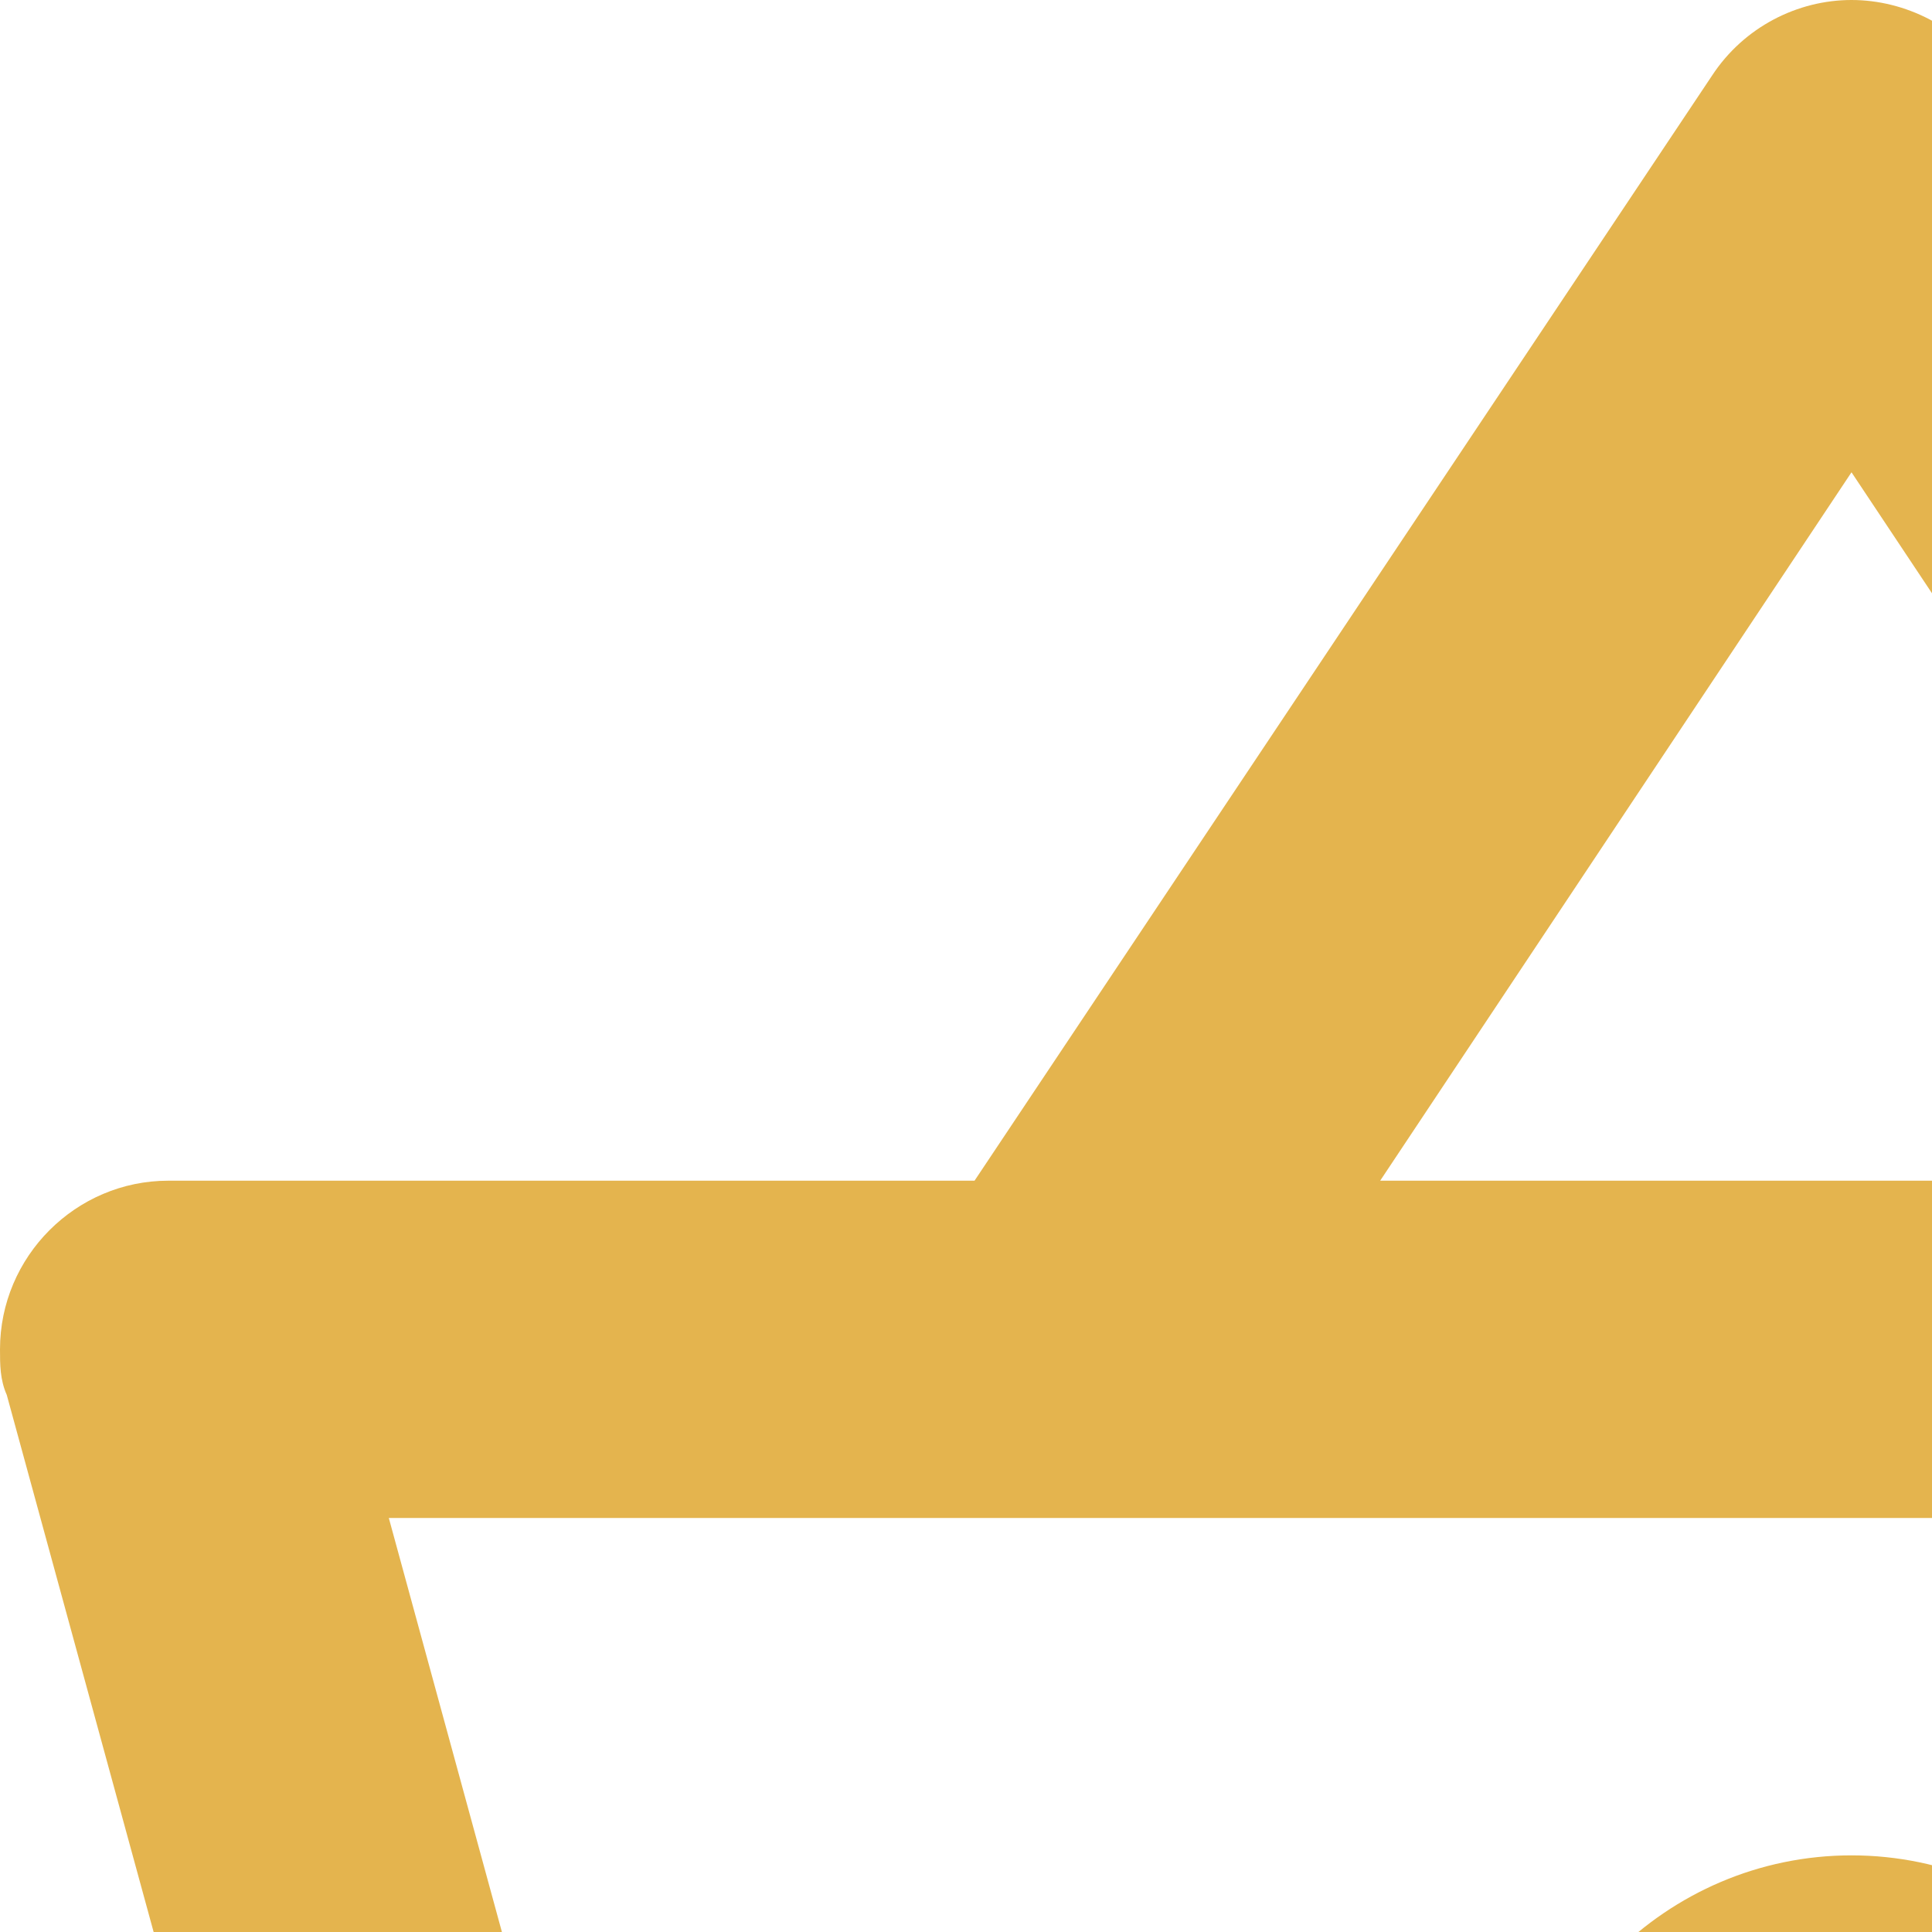
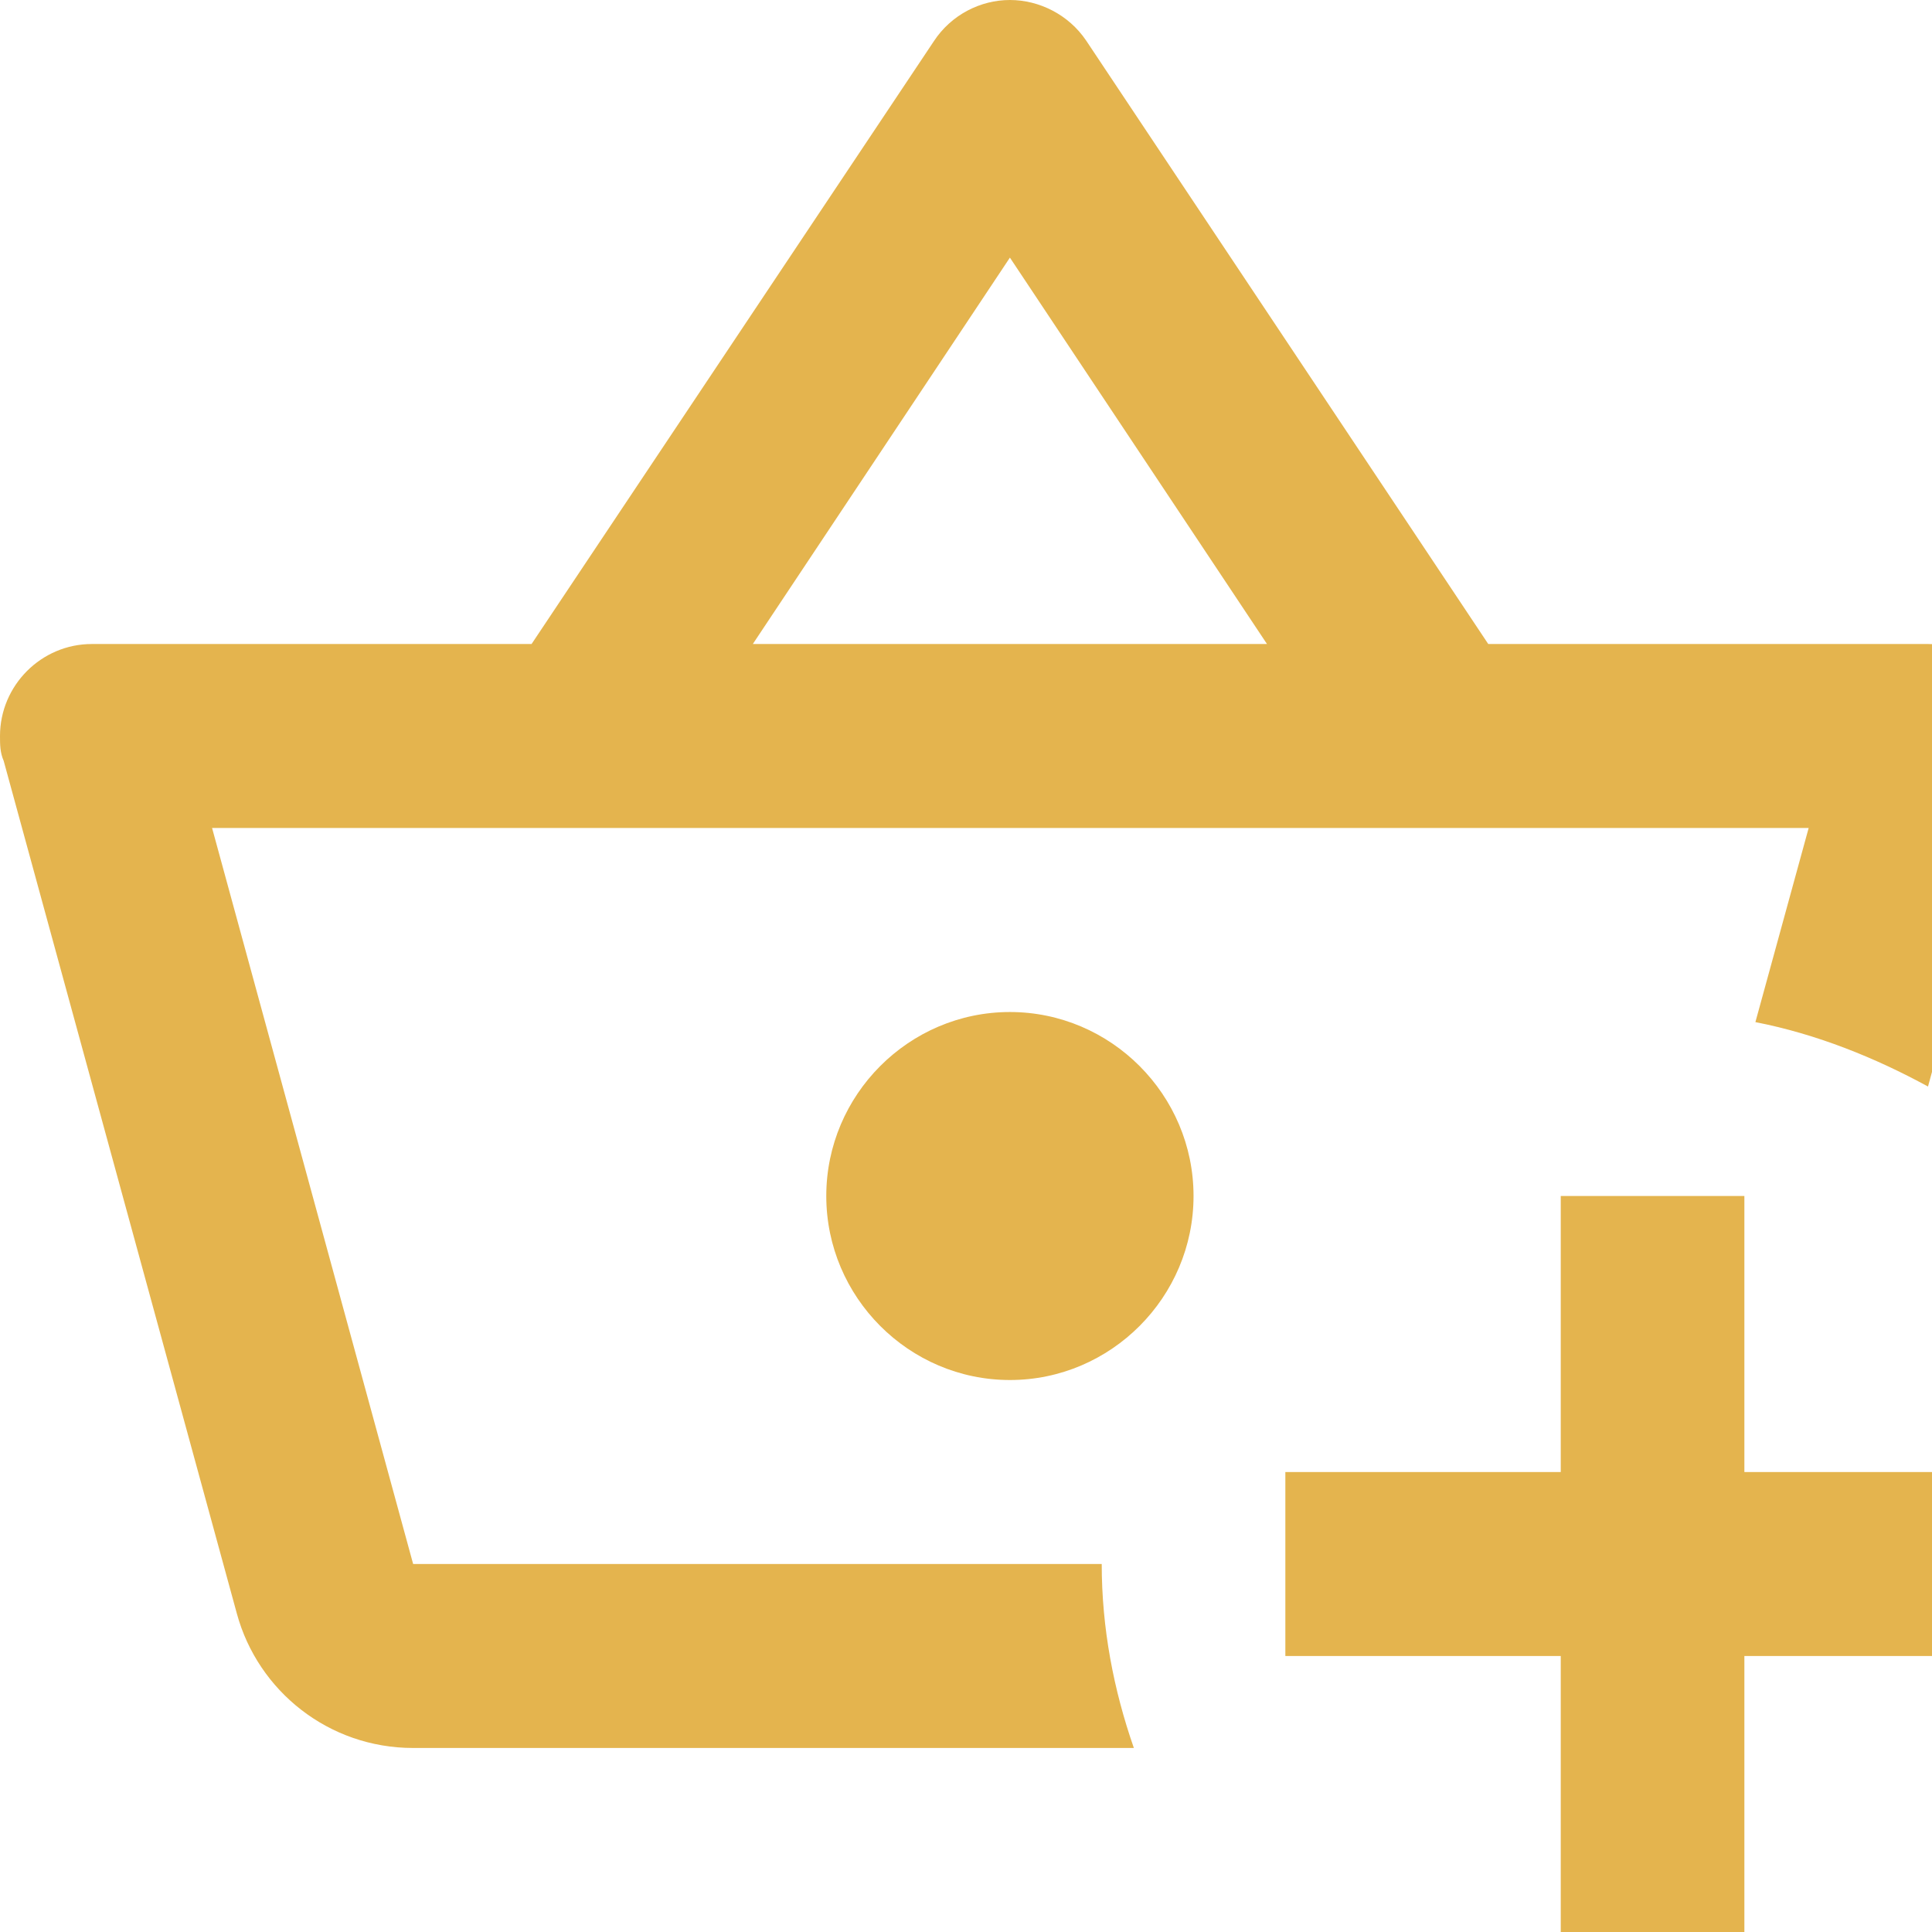
- <svg xmlns="http://www.w3.org/2000/svg" width="24" height="24" viewBox="0 0 24 24" fill="none">
+ <svg xmlns="http://www.w3.org/2000/svg" width="44" height="44" viewBox="0 0 44 44" fill="none">
  <path d="M39.727 27.238V33.524H46V37.714H39.727V44H35.545V37.714H29.273V33.524H35.545V27.238H39.727ZM23 23.048C20.7 23.048 18.818 24.933 18.818 27.238C18.818 29.543 20.7 31.429 23 31.429C25.3 31.429 27.182 29.543 27.182 27.238C27.182 24.933 25.3 23.048 23 23.048ZM25.823 39.809H9.409C7.485 39.809 5.875 38.511 5.395 36.751L0.084 17.328C-7.45058e-08 17.139 0 16.951 0 16.762C0 15.61 0.941 14.667 2.091 14.667H12.106L21.265 0.943C21.662 0.335 22.331 0 23 0C23.669 0 24.338 0.335 24.735 0.922L33.894 14.667H43.909C45.059 14.667 46 15.61 46 16.762L45.937 17.328L43.909 24.745C42.717 24.095 41.379 23.55 39.978 23.278L41.191 18.857H4.83L9.409 35.619H25.091C25.091 37.086 25.363 38.489 25.823 39.809ZM17.145 14.667H28.855L23 5.867L17.145 14.667Z" fill="#e4b44e" />
</svg>
